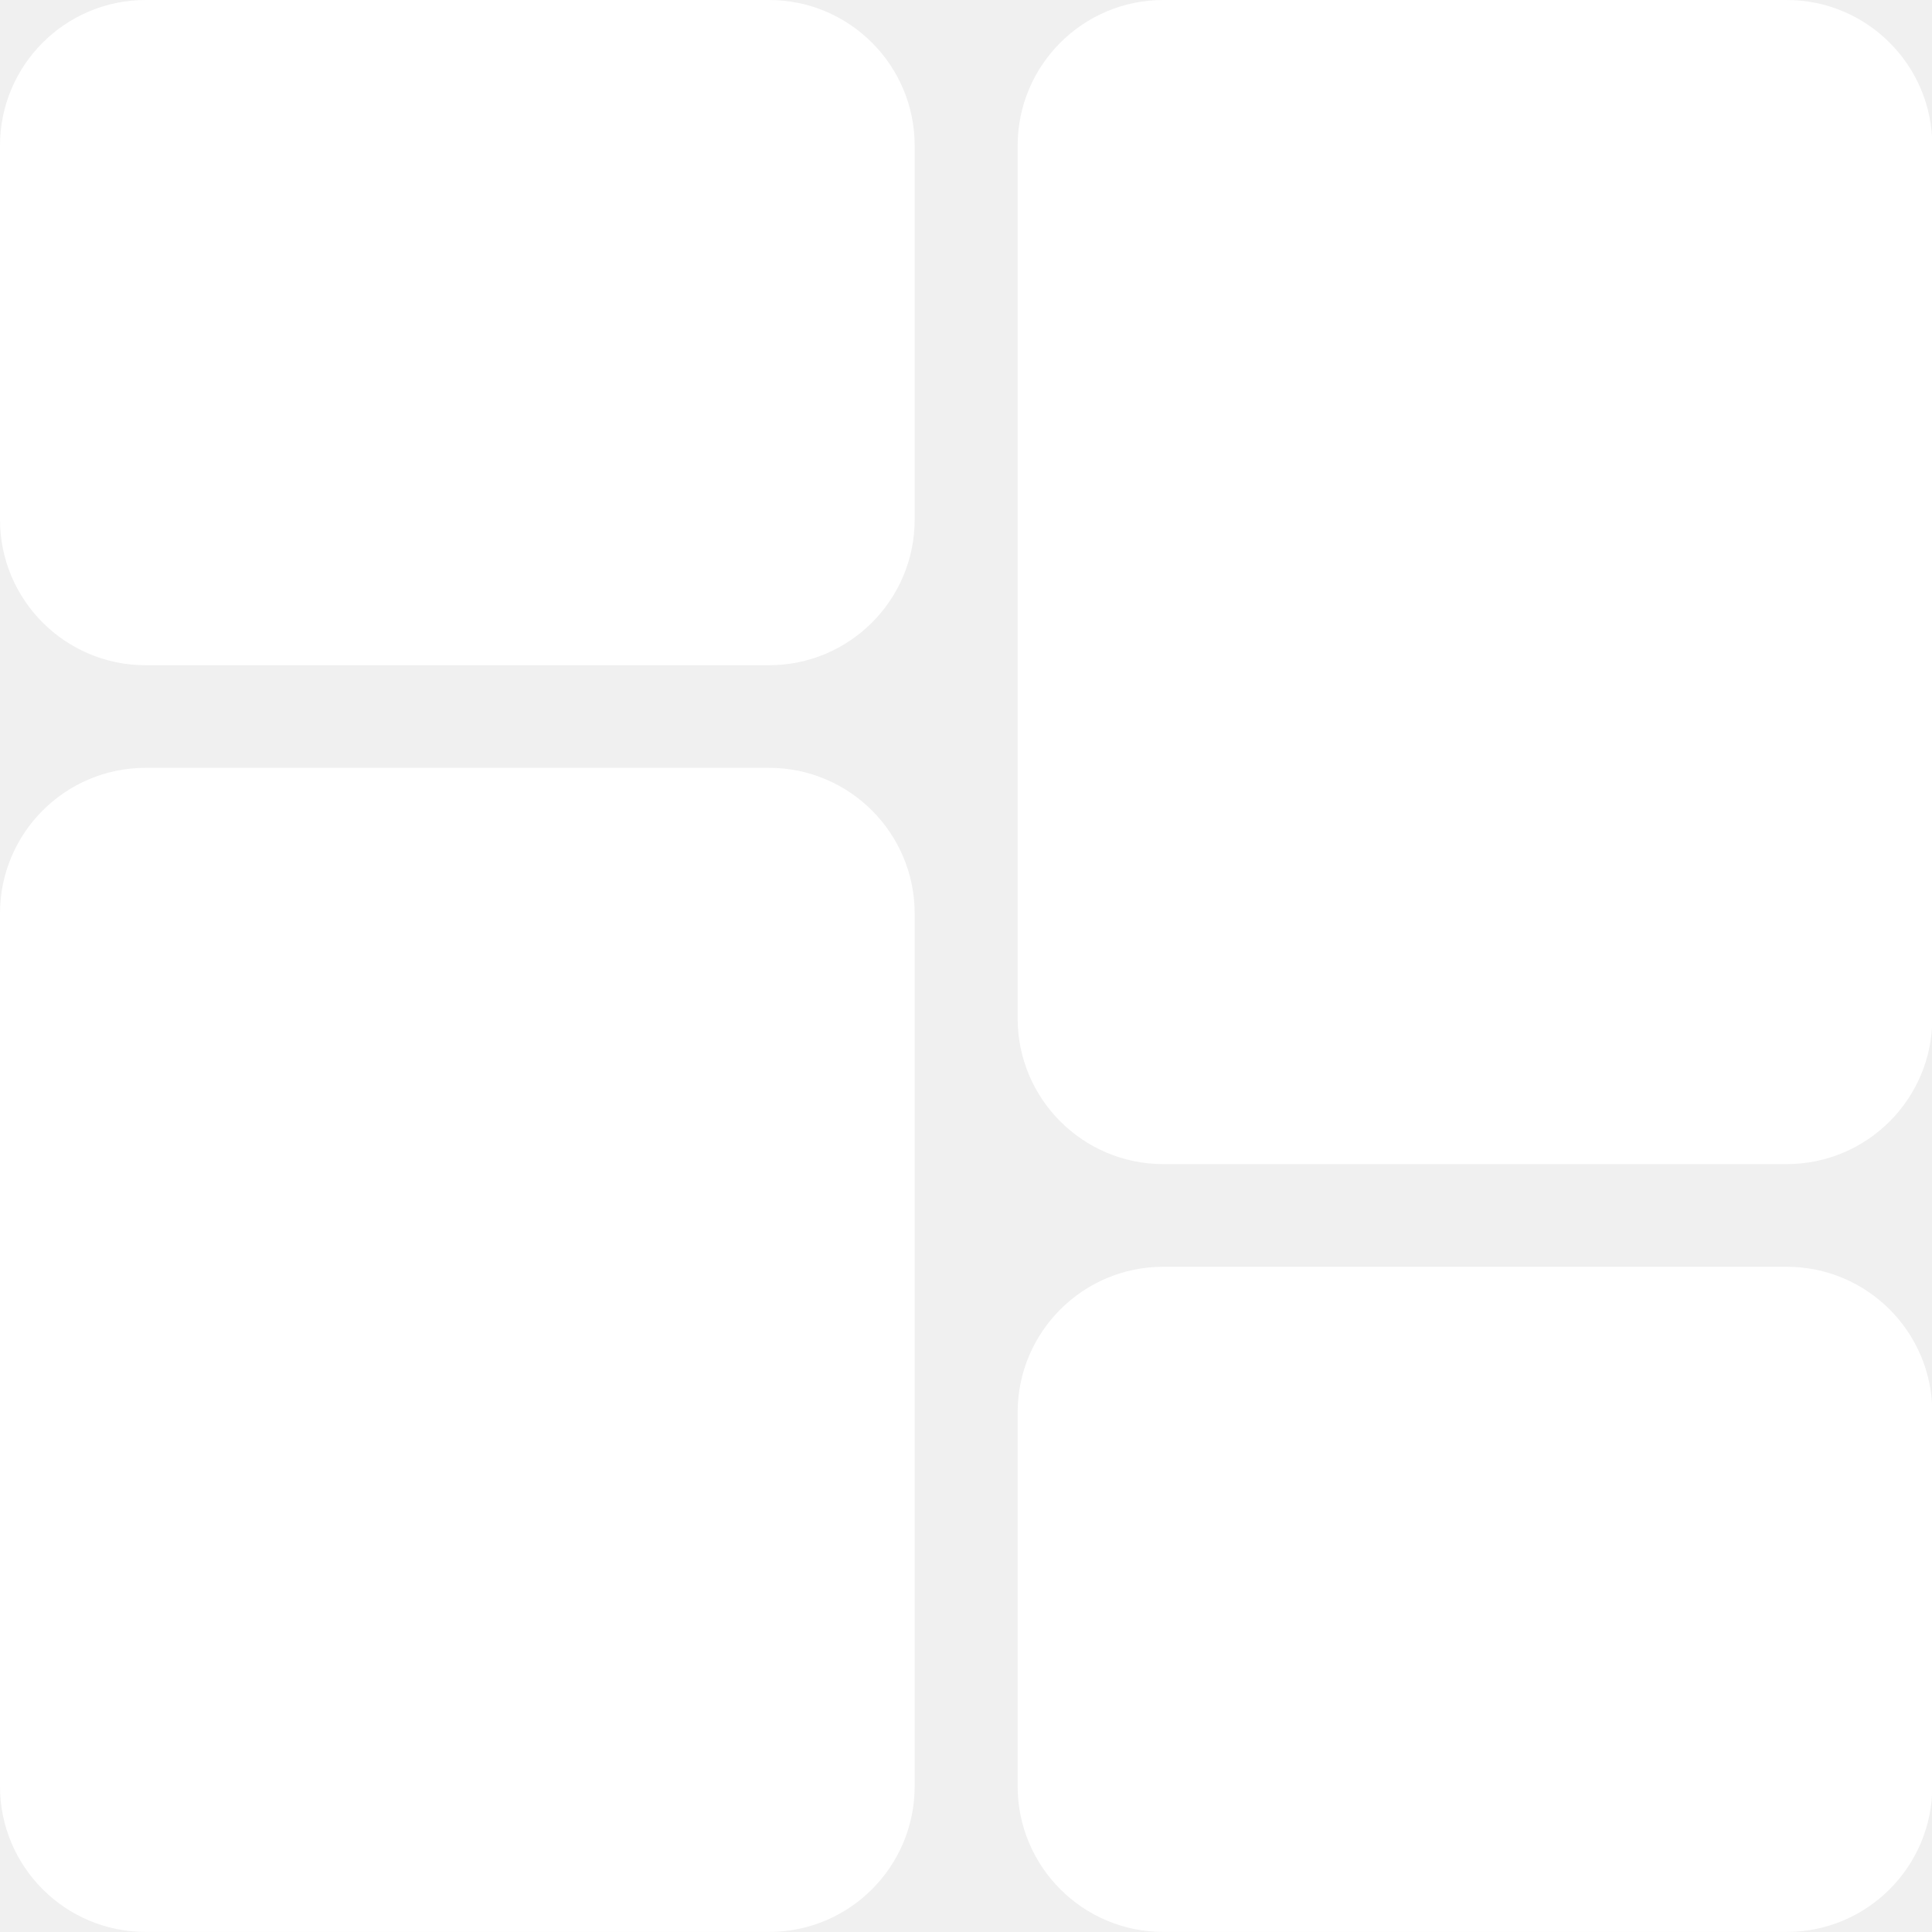
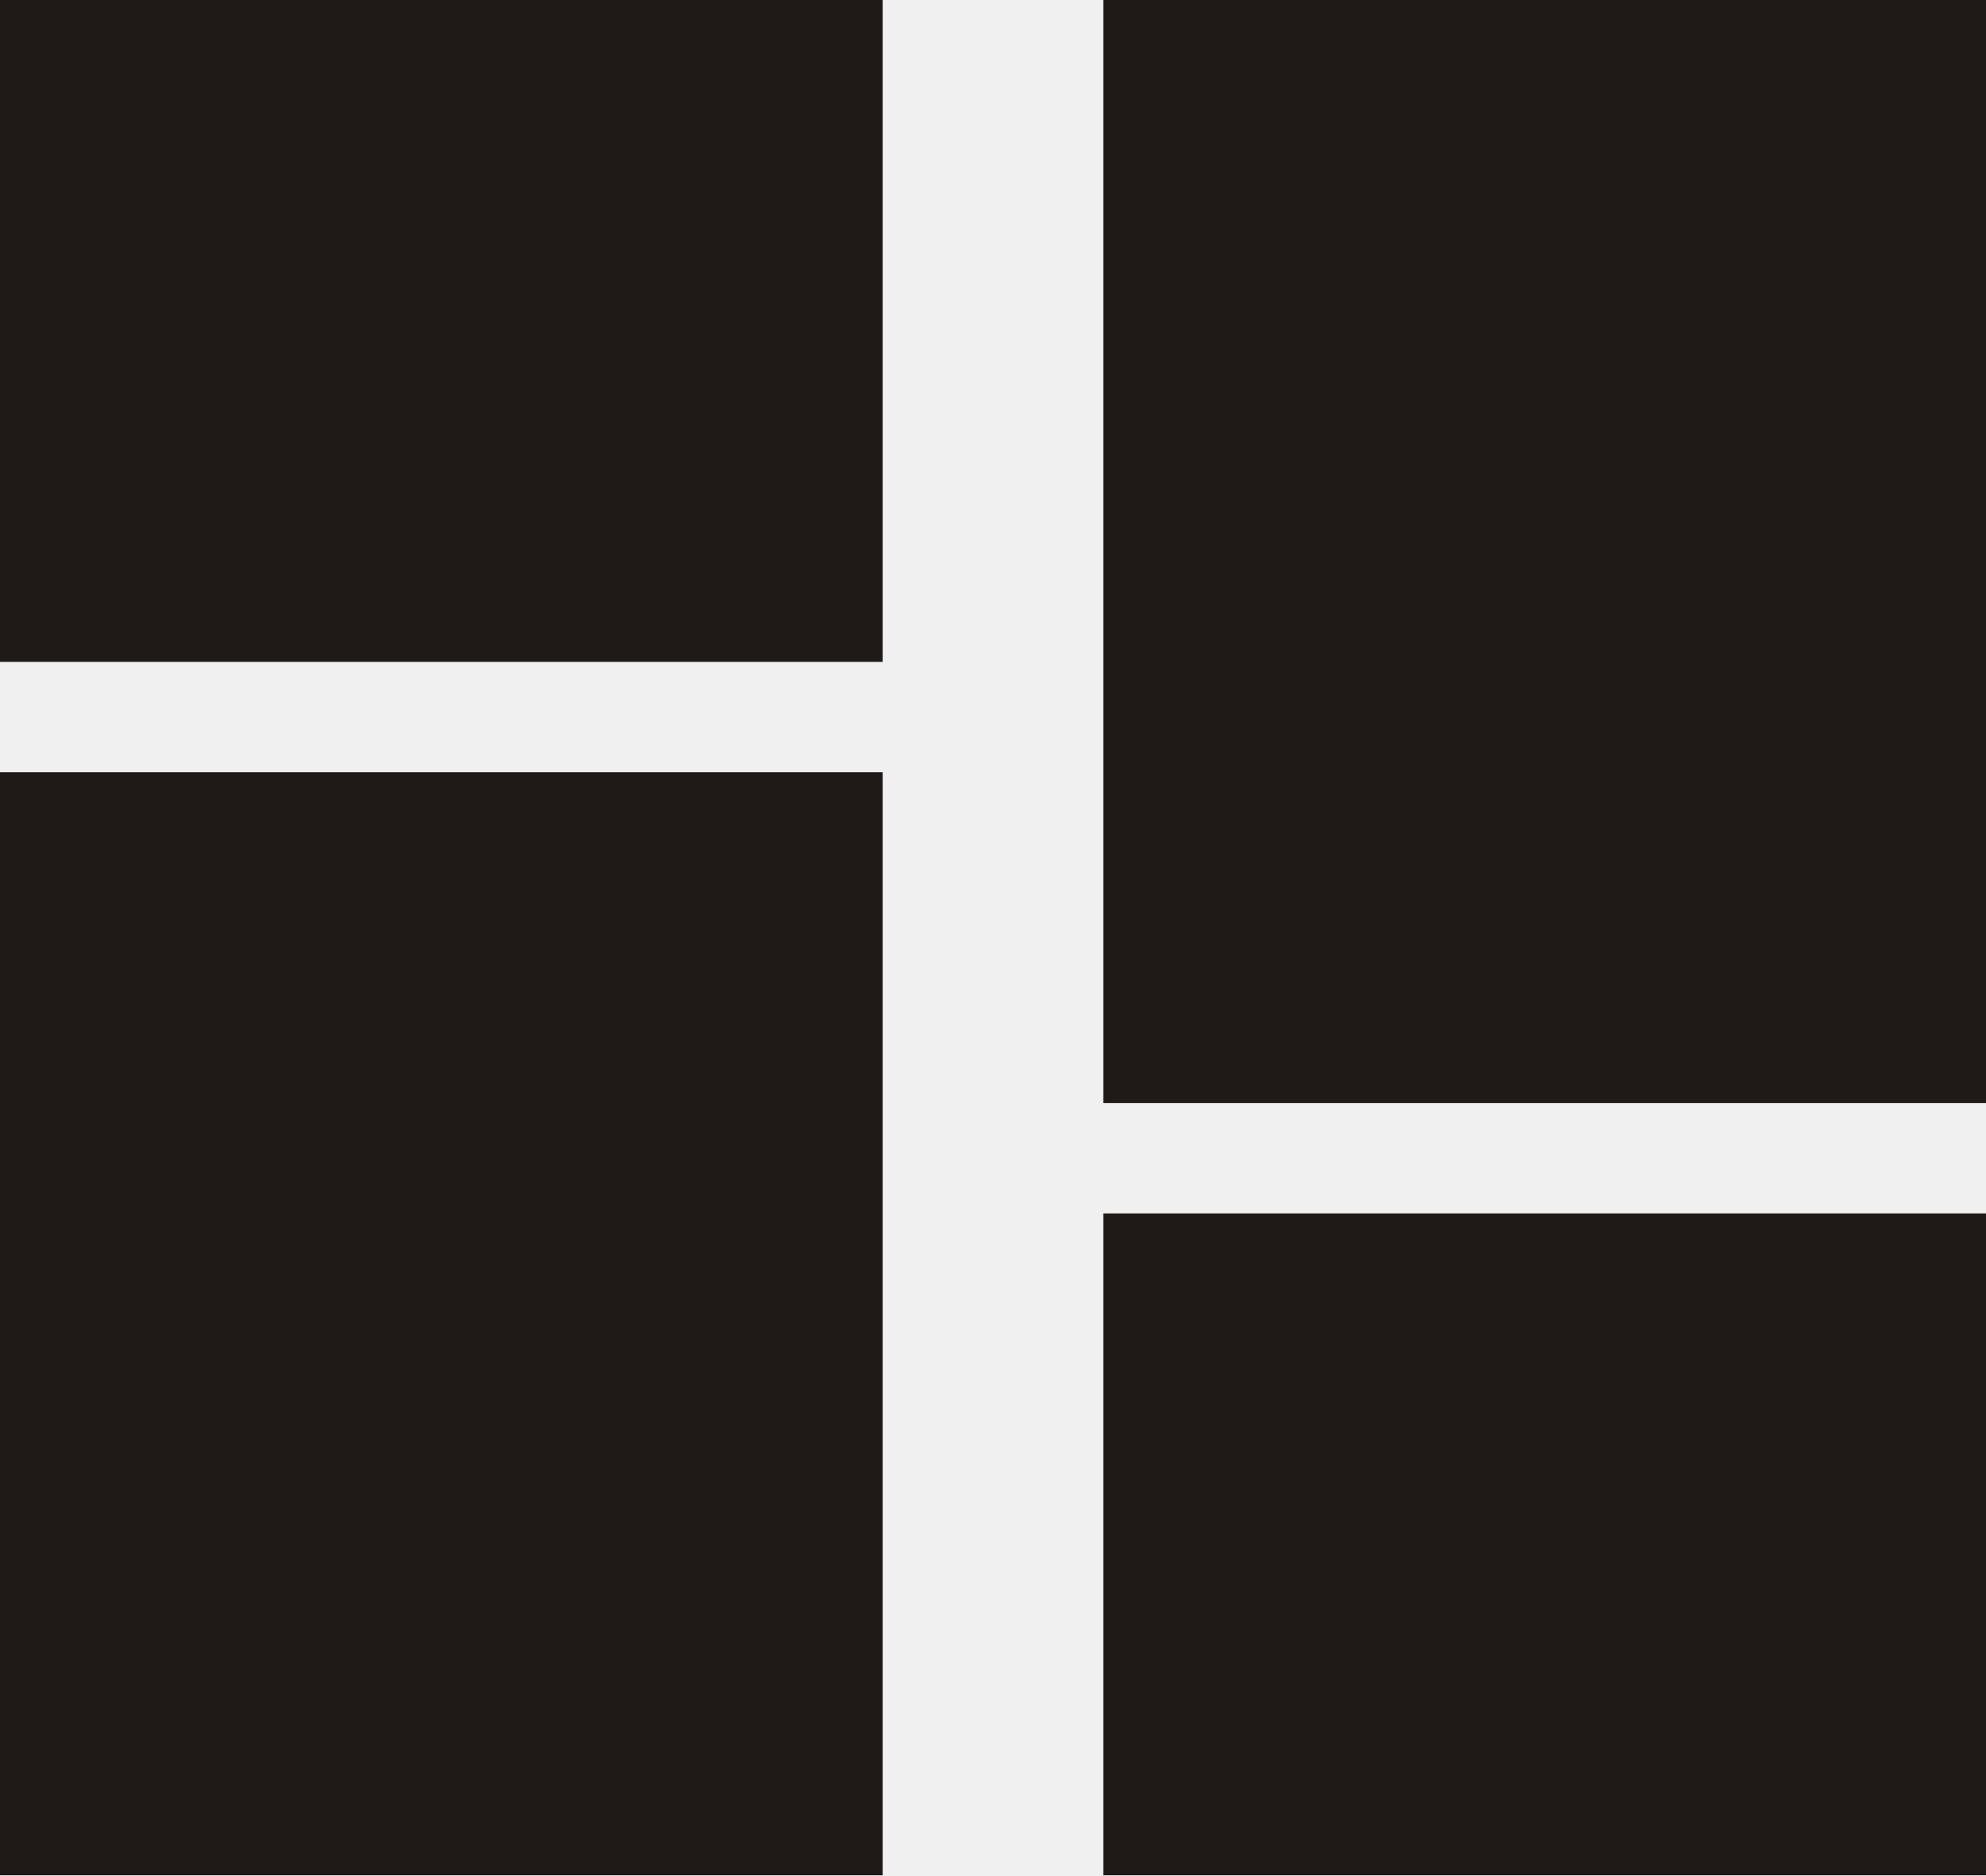
- <svg xmlns="http://www.w3.org/2000/svg" width="30.3" height="30.3" viewBox="0 0 30.3 30.3">
-   <defs>
-     <style>.a{fill:#fff;}</style>
-   </defs>
-   <path class="a" d="M12.063,0H2.282A2.285,2.285,0,0,0,0,2.282V8.151a2.285,2.285,0,0,0,2.282,2.282h9.781a2.285,2.285,0,0,0,2.282-2.282V2.282A2.285,2.285,0,0,0,12.063,0Zm0,0" />
-   <path class="a" d="M12.063,213.332H2.282A2.285,2.285,0,0,0,0,215.614v13.693a2.285,2.285,0,0,0,2.282,2.282h9.781a2.285,2.285,0,0,0,2.282-2.282V215.614A2.285,2.285,0,0,0,12.063,213.332Zm0,0" transform="translate(0 -201.29)" />
-   <path class="a" d="M289.4,341.332h-9.781a2.285,2.285,0,0,0-2.282,2.282v5.868a2.285,2.285,0,0,0,2.282,2.282H289.4a2.285,2.285,0,0,0,2.282-2.282v-5.868A2.285,2.285,0,0,0,289.4,341.332Zm0,0" transform="translate(-261.377 -321.465)" />
-   <path class="a" d="M289.4,0h-9.781a2.285,2.285,0,0,0-2.282,2.282V15.975a2.285,2.285,0,0,0,2.282,2.282H289.4a2.285,2.285,0,0,0,2.282-2.282V2.282A2.285,2.285,0,0,0,289.4,0Zm0,0" transform="translate(-261.377)" />
+ <svg xmlns="http://www.w3.org/2000/svg" width="18" height="17" viewBox="0 0 18 17">
+   <g id="Group_8200" data-name="Group 8200" transform="translate(19657 3582)">
+     <rect id="Rectangle_2536" data-name="Rectangle 2536" width="8" height="6" transform="translate(-19657 -3582)" fill="#1f1a17" />
+     <rect id="Rectangle_2539" data-name="Rectangle 2539" width="8" height="6" transform="translate(-19647 -3571)" fill="#1f1a17" />
+     <rect id="Rectangle_2537" data-name="Rectangle 2537" width="8" height="10" transform="translate(-19657 -3575)" fill="#1f1a17" />
+     <rect id="Rectangle_2538" data-name="Rectangle 2538" width="8" height="10" transform="translate(-19647 -3582)" fill="#1f1a17" />
+   </g>
</svg>
